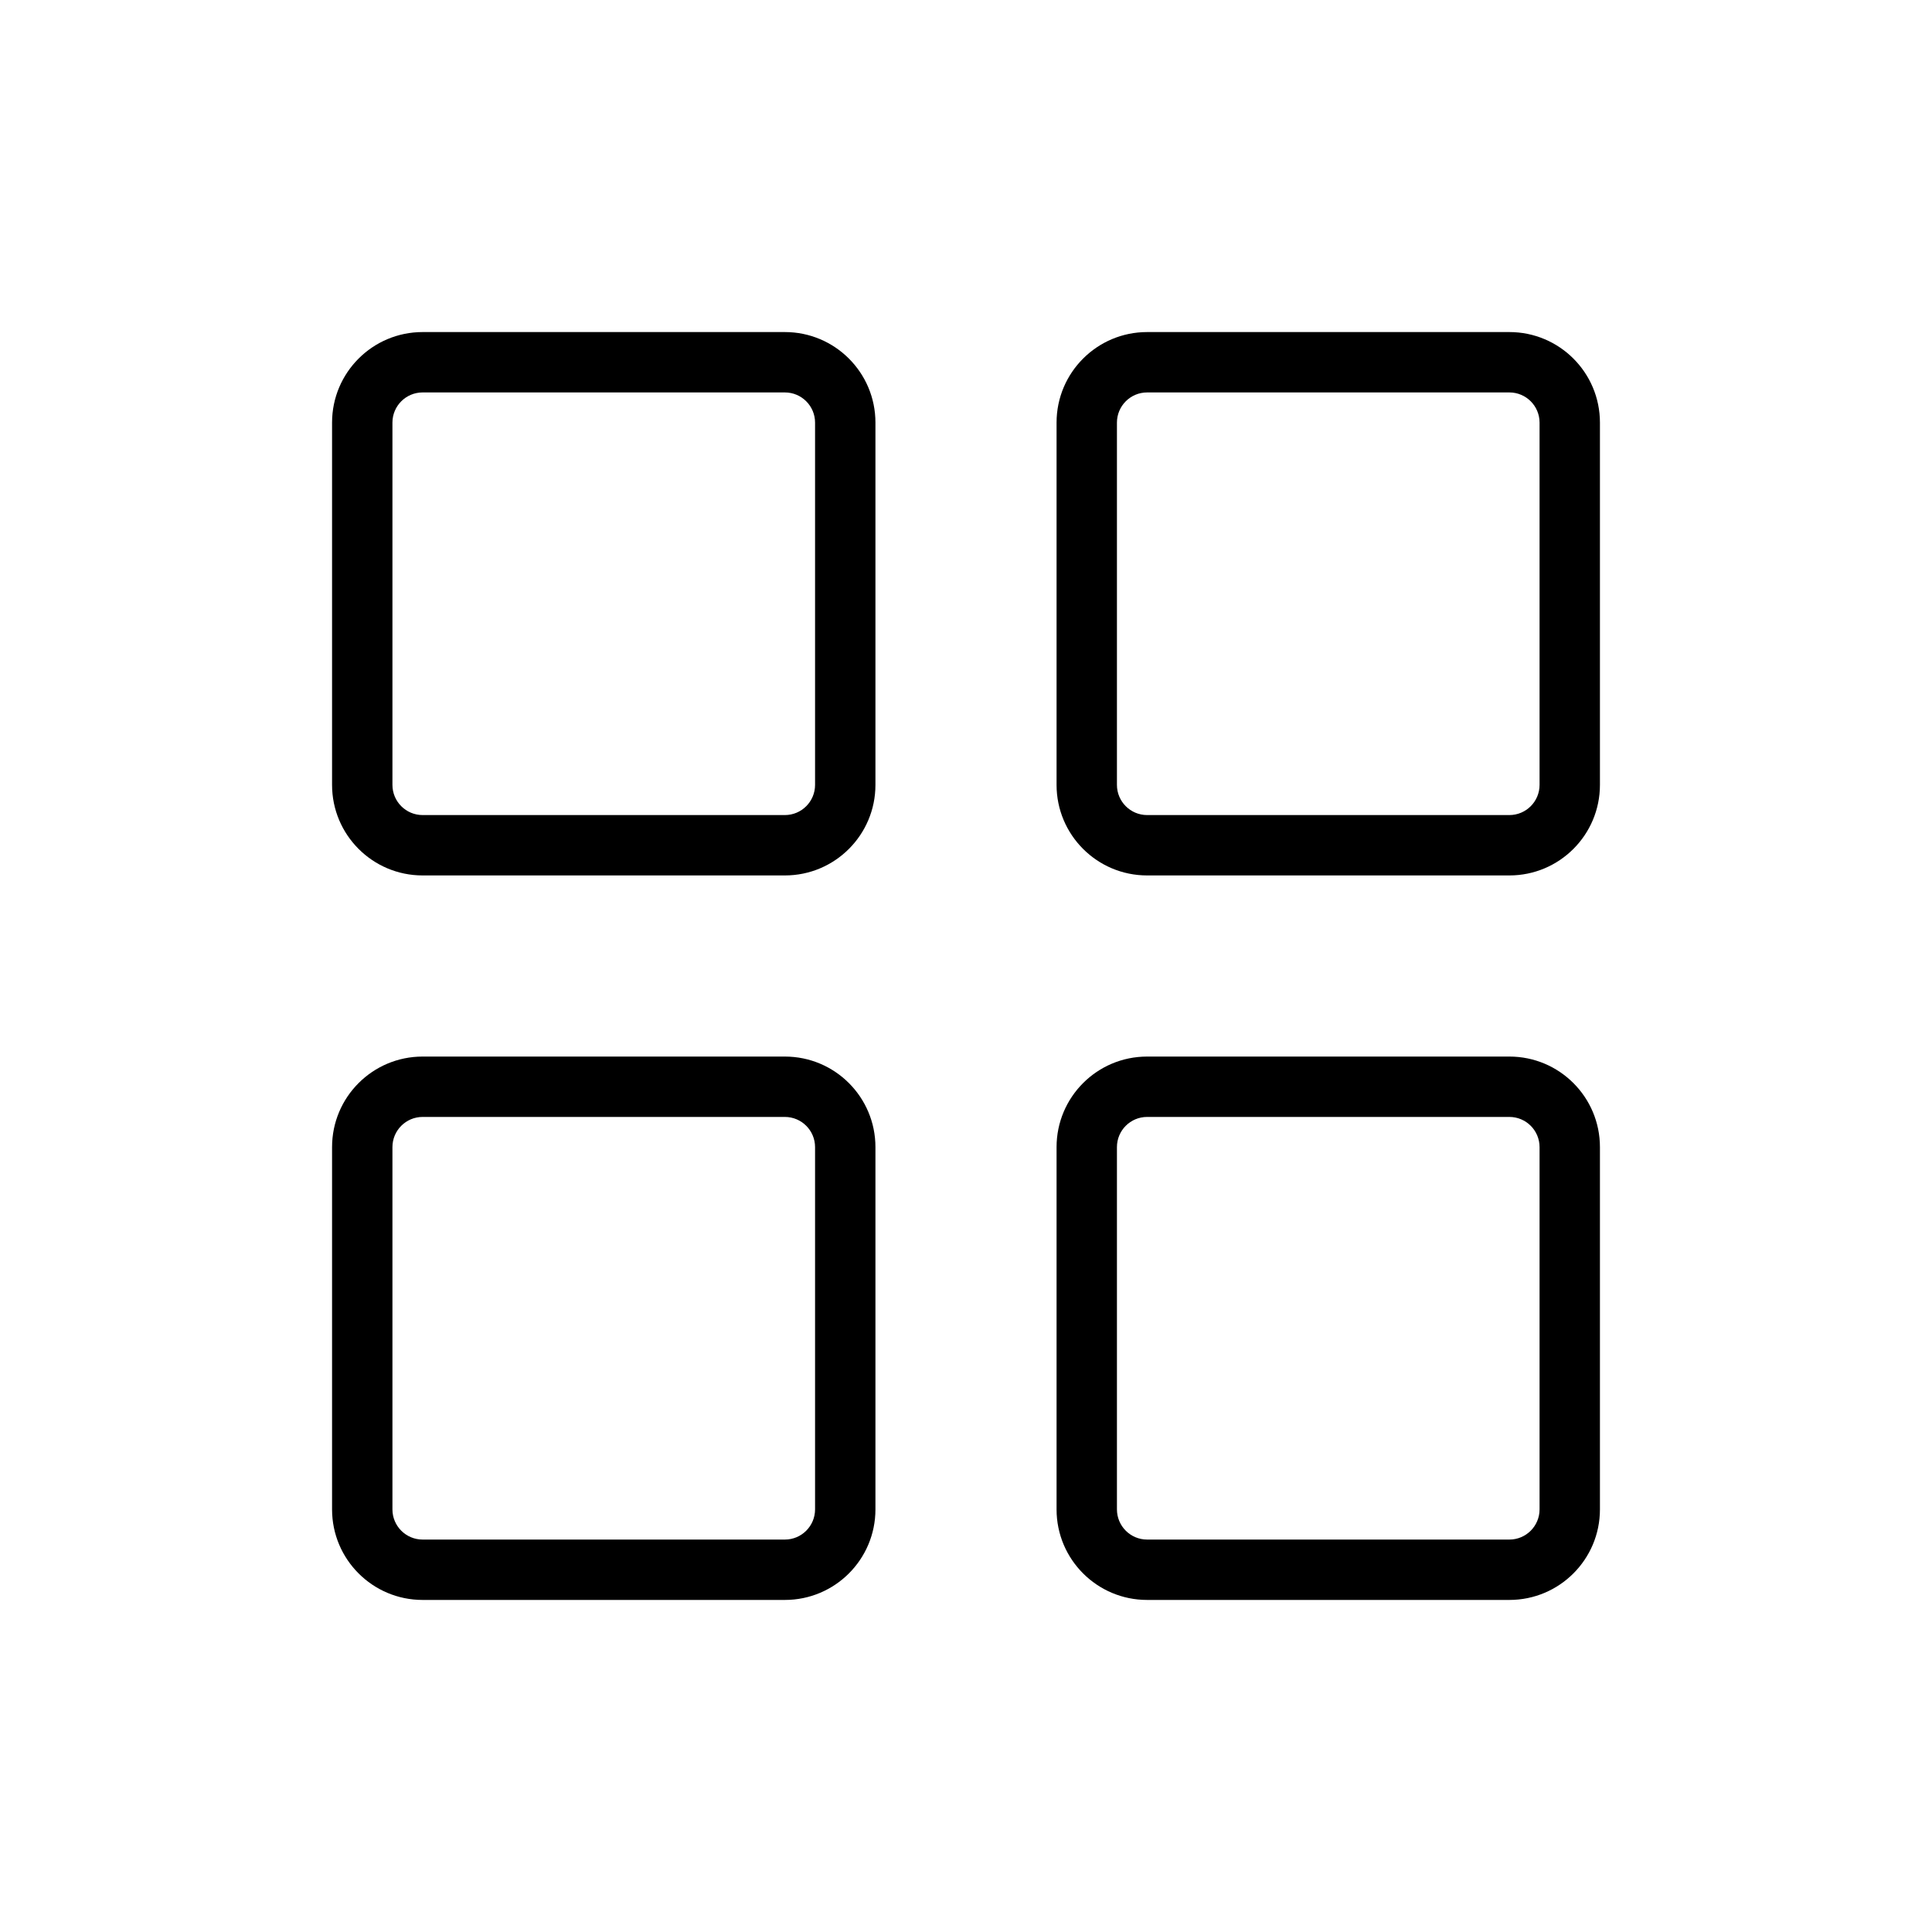
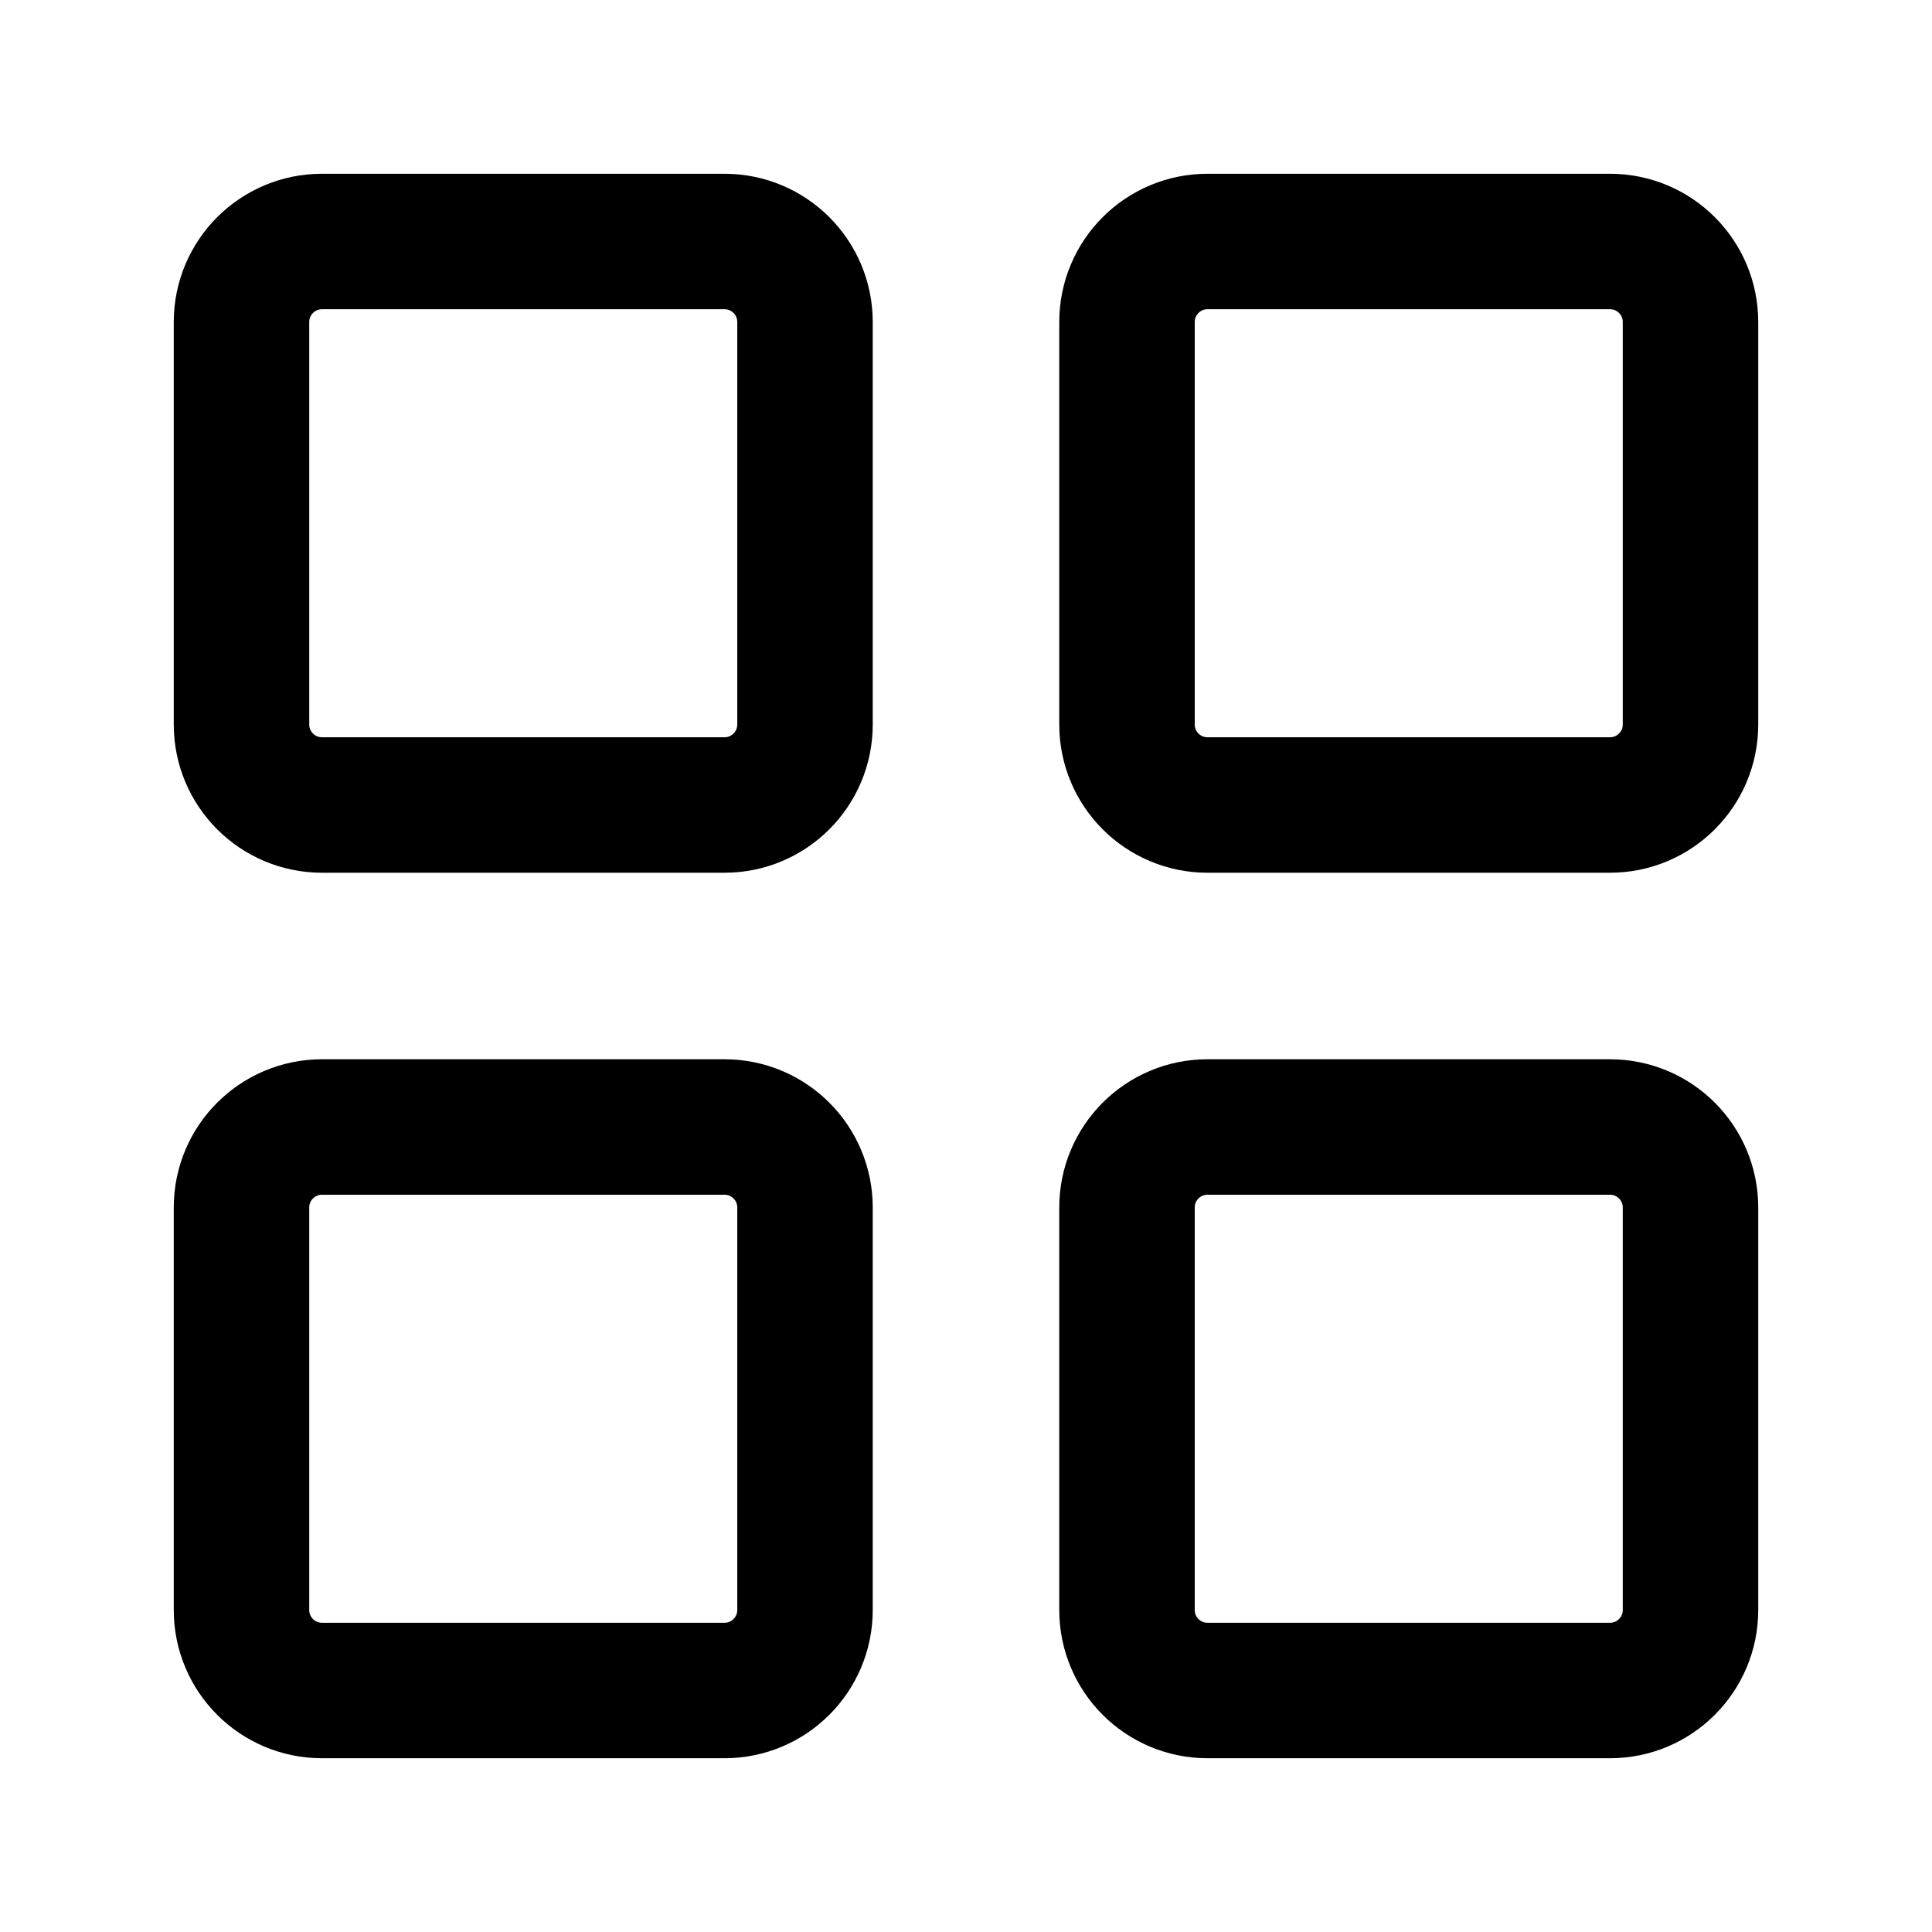
- <svg xmlns="http://www.w3.org/2000/svg" viewBox="0 0 256 256" fill="currentColor">
-   <path d="M104,44H56A12,12,0,0,0,44,56v48a12,12,0,0,0,12,12h48a12,12,0,0,0,12-12V56A12,12,0,0,0,104,44Zm4,60a4,4,0,0,1-4,4H56a4,4,0,0,1-4-4V56a4,4,0,0,1,4-4h48a4,4,0,0,1,4,4Zm92-60H152a12,12,0,0,0-12,12v48a12,12,0,0,0,12,12h48a12,12,0,0,0,12-12V56A12,12,0,0,0,200,44Zm4,60a4,4,0,0,1-4,4H152a4,4,0,0,1-4-4V56a4,4,0,0,1,4-4h48a4,4,0,0,1,4,4ZM104,140H56a12,12,0,0,0-12,12v48a12,12,0,0,0,12,12h48a12,12,0,0,0,12-12V152A12,12,0,0,0,104,140Zm4,60a4,4,0,0,1-4,4H56a4,4,0,0,1-4-4V152a4,4,0,0,1,4-4h48a4,4,0,0,1,4,4Zm92-60H152a12,12,0,0,0-12,12v48a12,12,0,0,0,12,12h48a12,12,0,0,0,12-12V152A12,12,0,0,0,200,140Zm4,60a4,4,0,0,1-4,4H152a4,4,0,0,1-4-4V152a4,4,0,0,1,4-4h48a4,4,0,0,1,4,4Z" />
+ <svg xmlns="http://www.w3.org/2000/svg" width="24" height="24" viewBox="0 0 24 24" fill="none" stroke="currentColor" stroke-width="1.683" stroke-linecap="round" stroke-linejoin="round">
+   <rect x="3" y="3" width="7" height="7" rx="1" />
+   <rect x="14" y="3" width="7" height="7" rx="1" />
+   <rect x="14" y="14" width="7" height="7" rx="1" />
+   <rect x="3" y="14" width="7" height="7" rx="1" />
</svg>
